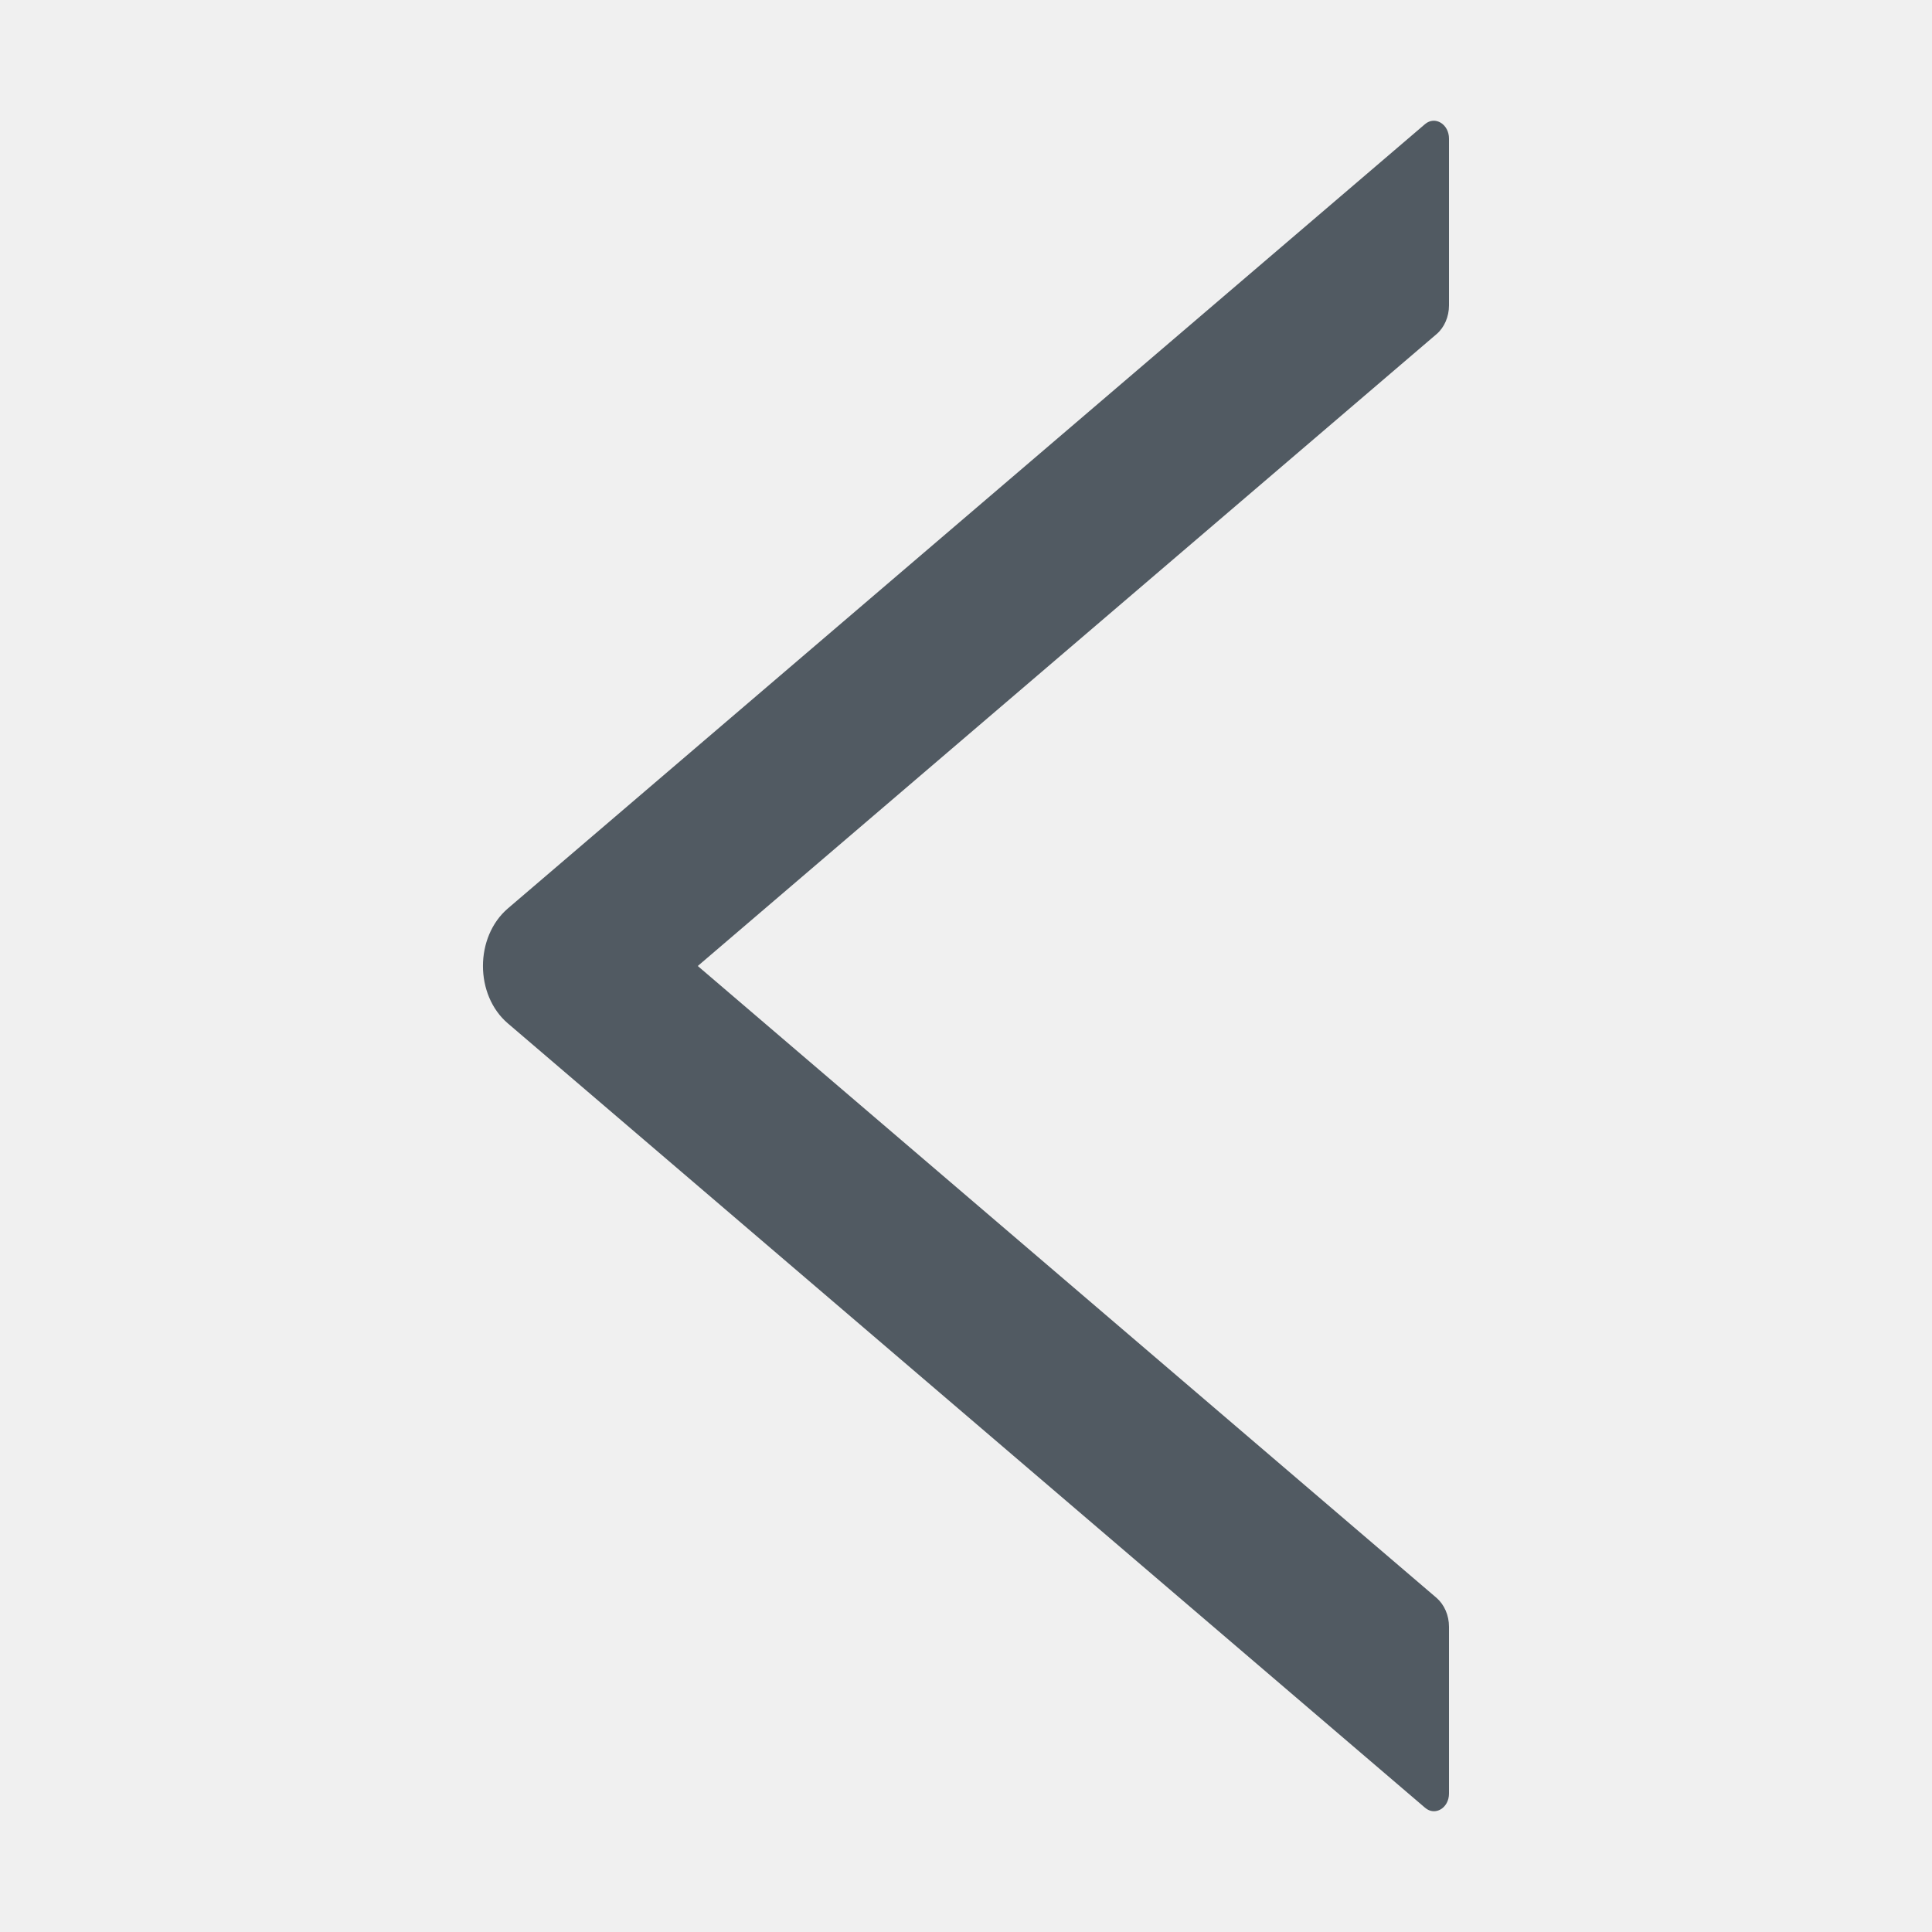
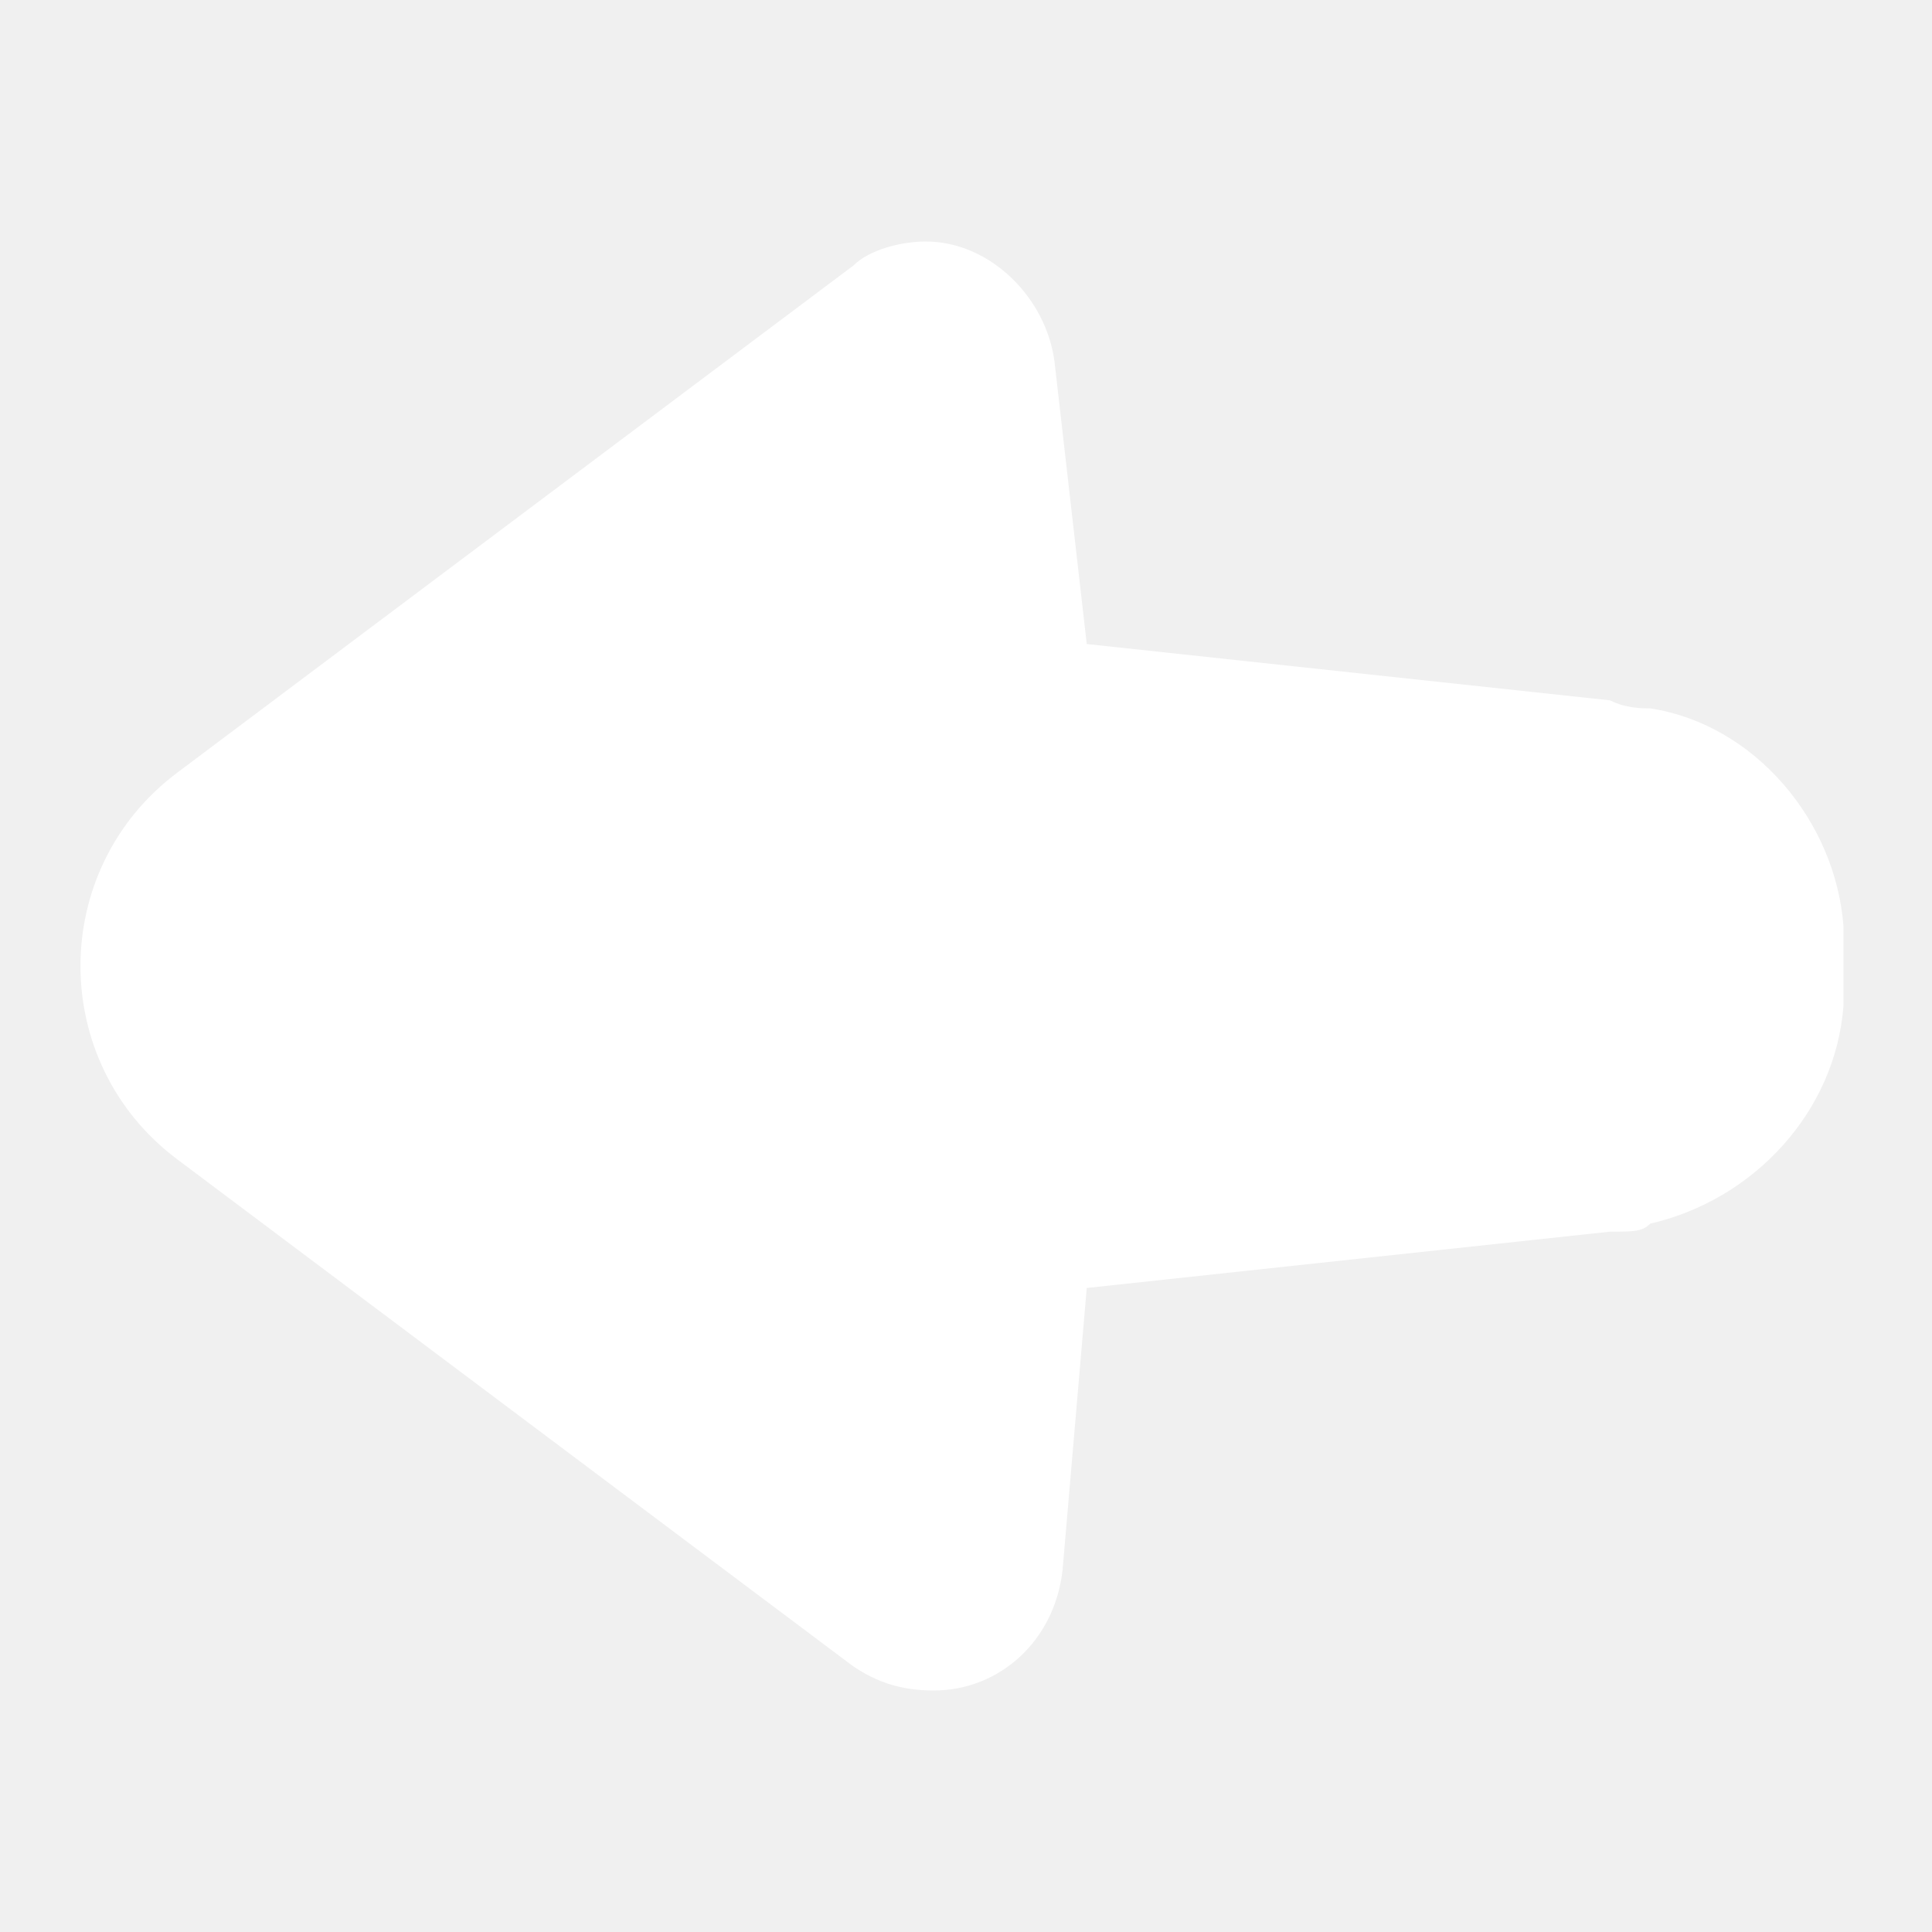
- <svg xmlns="http://www.w3.org/2000/svg" width="12px" height="12px" viewBox="0 0 12 12" version="1.1">
-   <g id="mxklhfsglt" stroke="none" stroke-width="1" fill="none" fill-rule="evenodd">
-     <g id="eofqjcyjkh" transform="translate(-230, -72)">
-       <g id="stubogoidu" transform="translate(230, 68)">
-         <g id="oogxwhdmgd" transform="translate(0, 4)">
-           <g id="wqwdhsurnh">
-             <rect id="qjynioqwkz" x="0" y="0" width="12" height="12" />
-           </g>
-           <path class="arrow-path" d="M11.14,3 L10.104,3 C10.033,3 9.967,3.029 9.925,3.077 L6,7.666 L2.075,3.077 C2.034,3.029 1.967,3 1.897,3 L0.861,3 C0.771,3 0.718,3.087 0.771,3.149 L5.642,8.845 C5.819,9.052 6.181,9.052 6.357,8.845 L11.228,3.149 C11.282,3.087 11.23,3 11.14,3 Z" id="yiiubvmuil" fill="#515A62" transform="translate(6, 6) rotate(90) translate(-6, -6) ">
-                     </path>
-         </g>
-       </g>
-     </g>
-   </g>
+ <svg xmlns="http://www.w3.org/2000/svg" width="20" height="20" viewBox="0 0 20 20" fill="none">
+   <path d="M8.833 2.75L1.833 8C1.167 8.5 0.833 9.25 0.833 10C0.833 10.75 1.167 11.5 1.833 12L8.833 17.25C9.083 17.417 9.333 17.5 9.667 17.5C10.333 17.5 10.917 17 11 16.25L11.25 13.333L16.667 12.75C16.917 12.75 17 12.75 17.083 12.667C18.167 12.417 19 11.5 19.083 10.417V9.583C19 8.5 18.167 7.5 17.083 7.333C17 7.333 16.833 7.333 16.667 7.25L11.25 6.667L10.917 3.75C10.833 3.083 10.25 2.5 9.583 2.5C9.333 2.5 9 2.583 8.833 2.75Z" fill="white" />
</svg>
